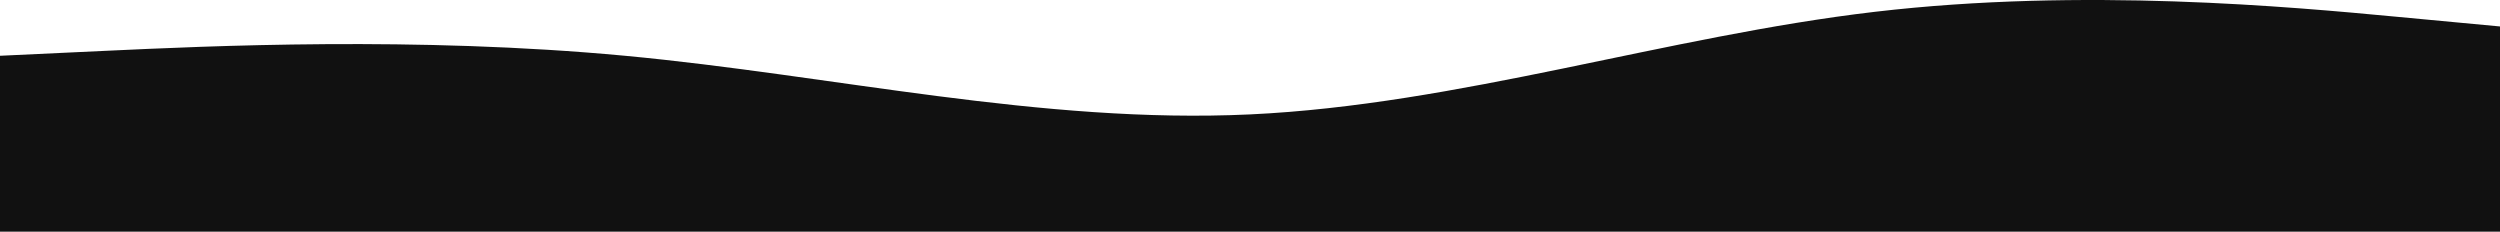
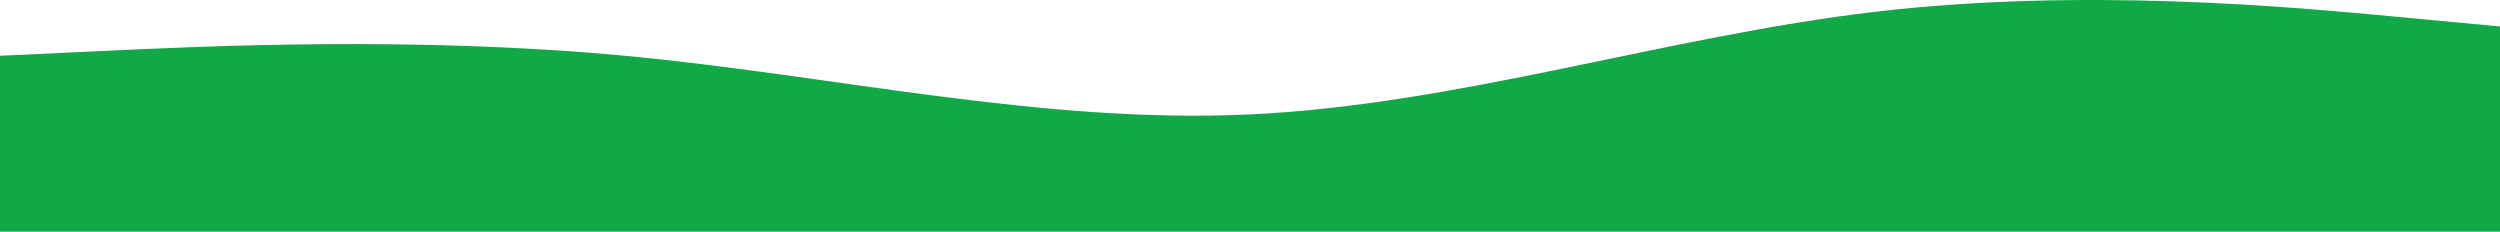
<svg xmlns="http://www.w3.org/2000/svg" width="2115" height="196" viewBox="0 0 2115 196" fill="none">
-   <path fill-rule="evenodd" clip-rule="evenodd" d="M0 47.185L88.125 43.051C176.25 38.917 352.5 30.65 528.75 47.185C705 63.72 881.25 105.057 1057.5 96.79C1233.75 88.522 1410 30.65 1586.25 9.981C1762.5 -10.688 1938.75 5.847 2026.88 14.114L2115 22.382V196H2026.88C1938.75 196 1762.5 196 1586.25 196C1410 196 1233.75 196 1057.5 196C881.25 196 705 196 528.75 196C352.5 196 176.25 196 88.125 196H0V47.185Z" fill="#111" />
+   <path fill-rule="evenodd" clip-rule="evenodd" d="M0 47.185L88.125 43.051C176.25 38.917 352.5 30.65 528.75 47.185C705 63.72 881.25 105.057 1057.5 96.79C1233.75 88.522 1410 30.65 1586.25 9.981C1762.5 -10.688 1938.75 5.847 2026.88 14.114L2115 22.382V196H2026.88C1938.75 196 1762.5 196 1586.25 196C1410 196 1233.75 196 1057.5 196C881.25 196 705 196 528.75 196C352.5 196 176.25 196 88.125 196H0V47.185Z" fill="#11a848" />
</svg>
